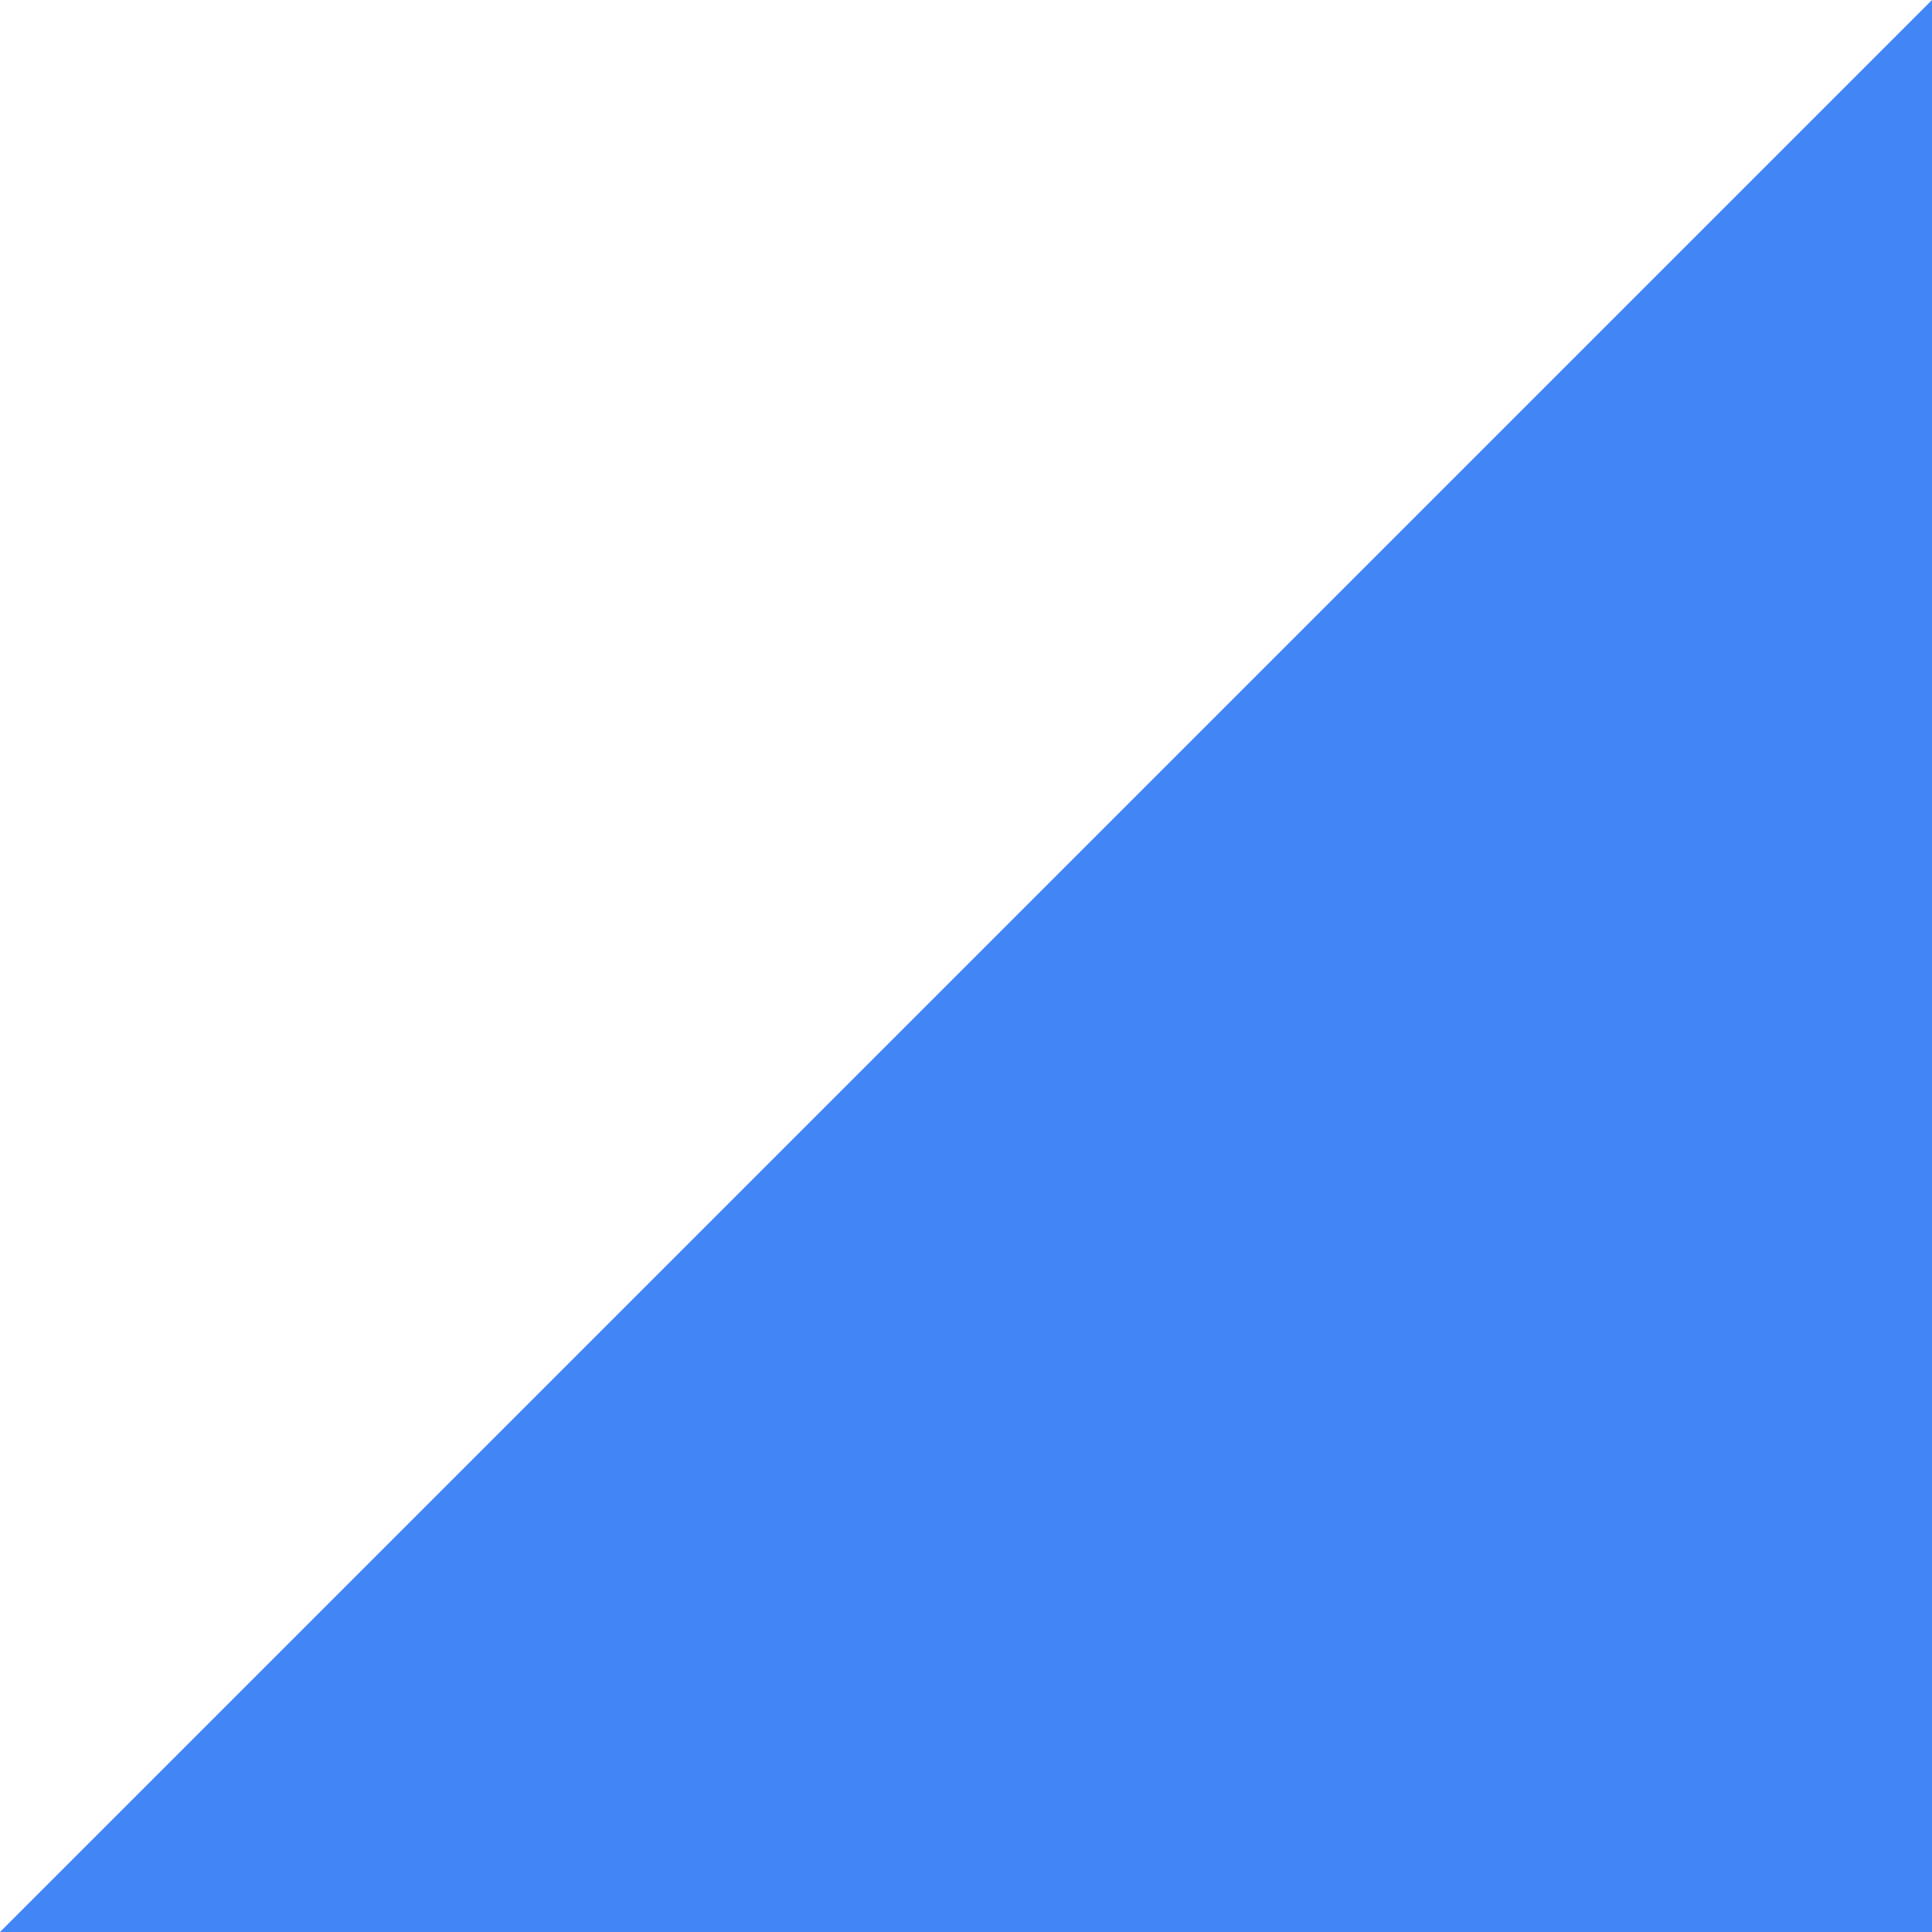
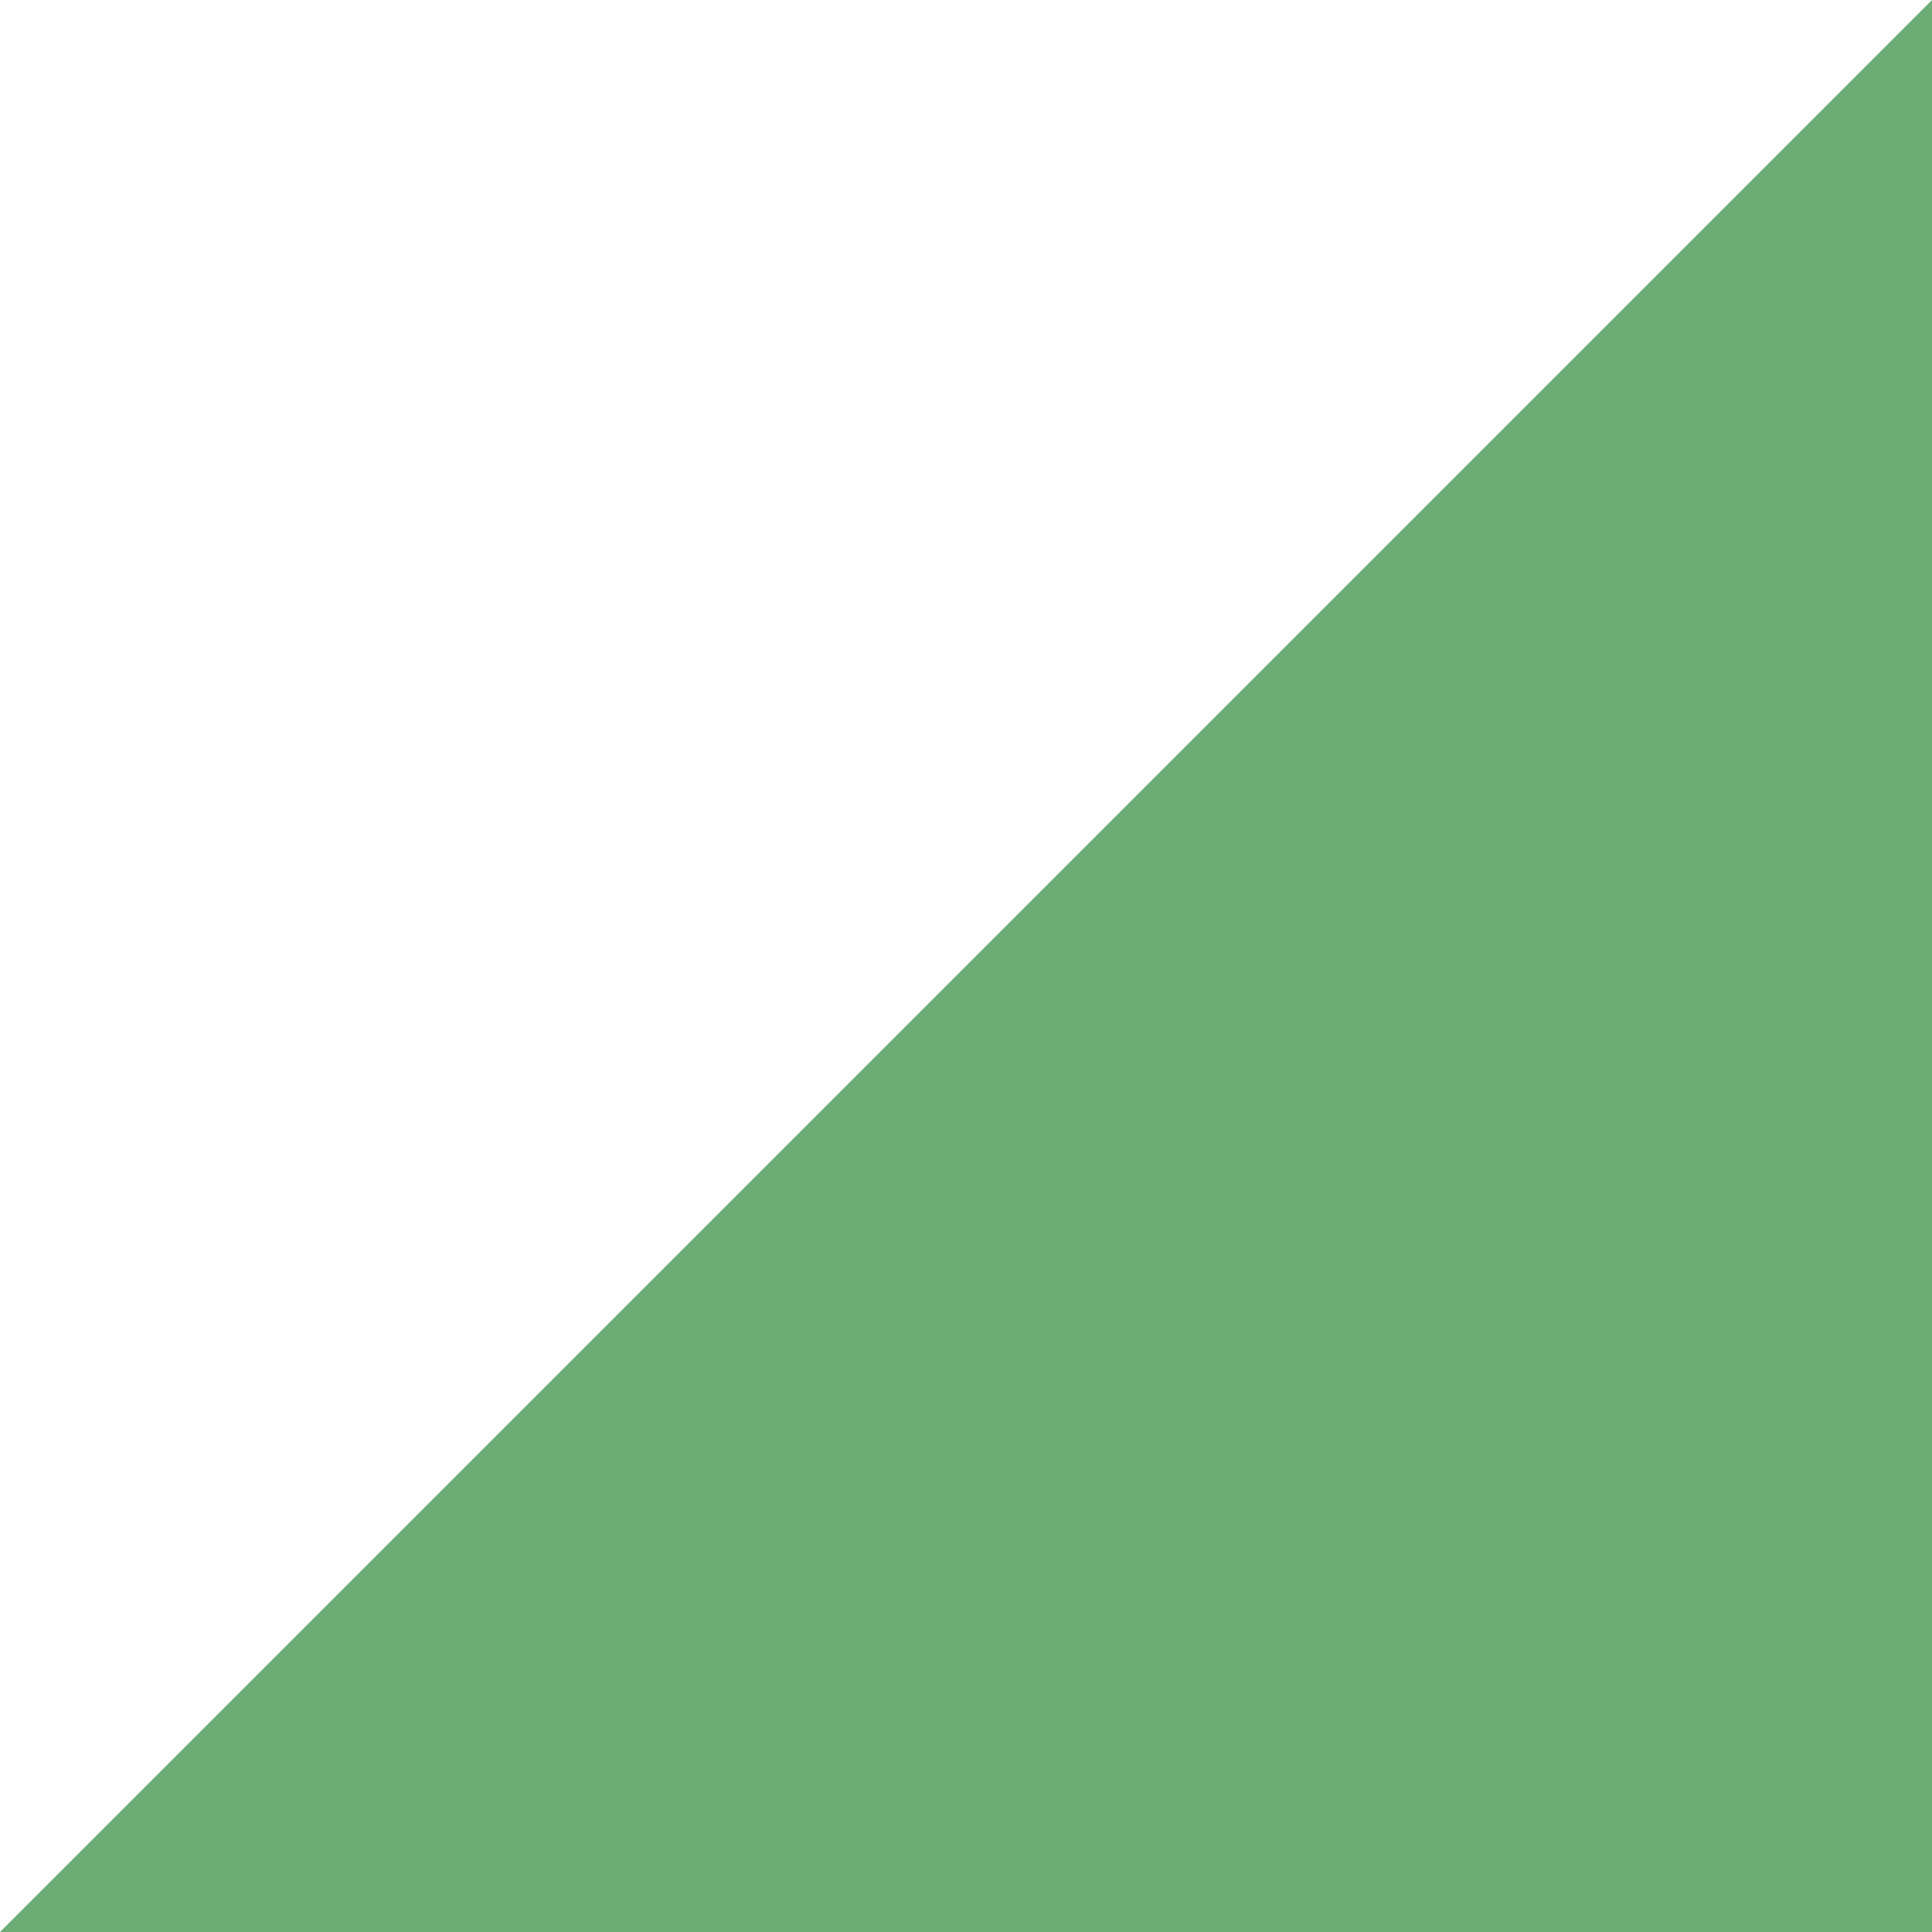
<svg xmlns="http://www.w3.org/2000/svg" width="16" height="16" version="1.1">
  <defs id="materia">
    <style id="current-color-scheme" type="text/css">
-    .ColorScheme-Background {color:#181818; } .ColorScheme-ButtonBackground { color:#343434; } .ColorScheme-Highlight { color:#4285f4; } .ColorScheme-Text { color:#dfdfdf; } .ColorScheme-ViewBackground { color:#242424; } .ColorScheme-NegativeText { color:#f44336; } .ColorScheme-PositiveText { color:#6dab74; } .ColorScheme-NeutralText { color:#ff9800; }
+    .ColorScheme-Background {color:#181818; } .ColorScheme-ButtonBackground { color:#343434; } .ColorScheme-Highlight { color:#6dab74; } .ColorScheme-Text { color:#dfdfdf; } .ColorScheme-ViewBackground { color:#0c0c0f; } .ColorScheme-NegativeText { color:#f44336; } .ColorScheme-PositiveText { color:#6dab74; } .ColorScheme-NeutralText { color:#ff9800; }
  </style>
  </defs>
  <g transform="translate(0,-1036.362)">
    <path id="event" style="fill:currentColor" class="ColorScheme-Highlight" d="m 16,1036.362 -16,16 16,0 z" />
  </g>
</svg>
